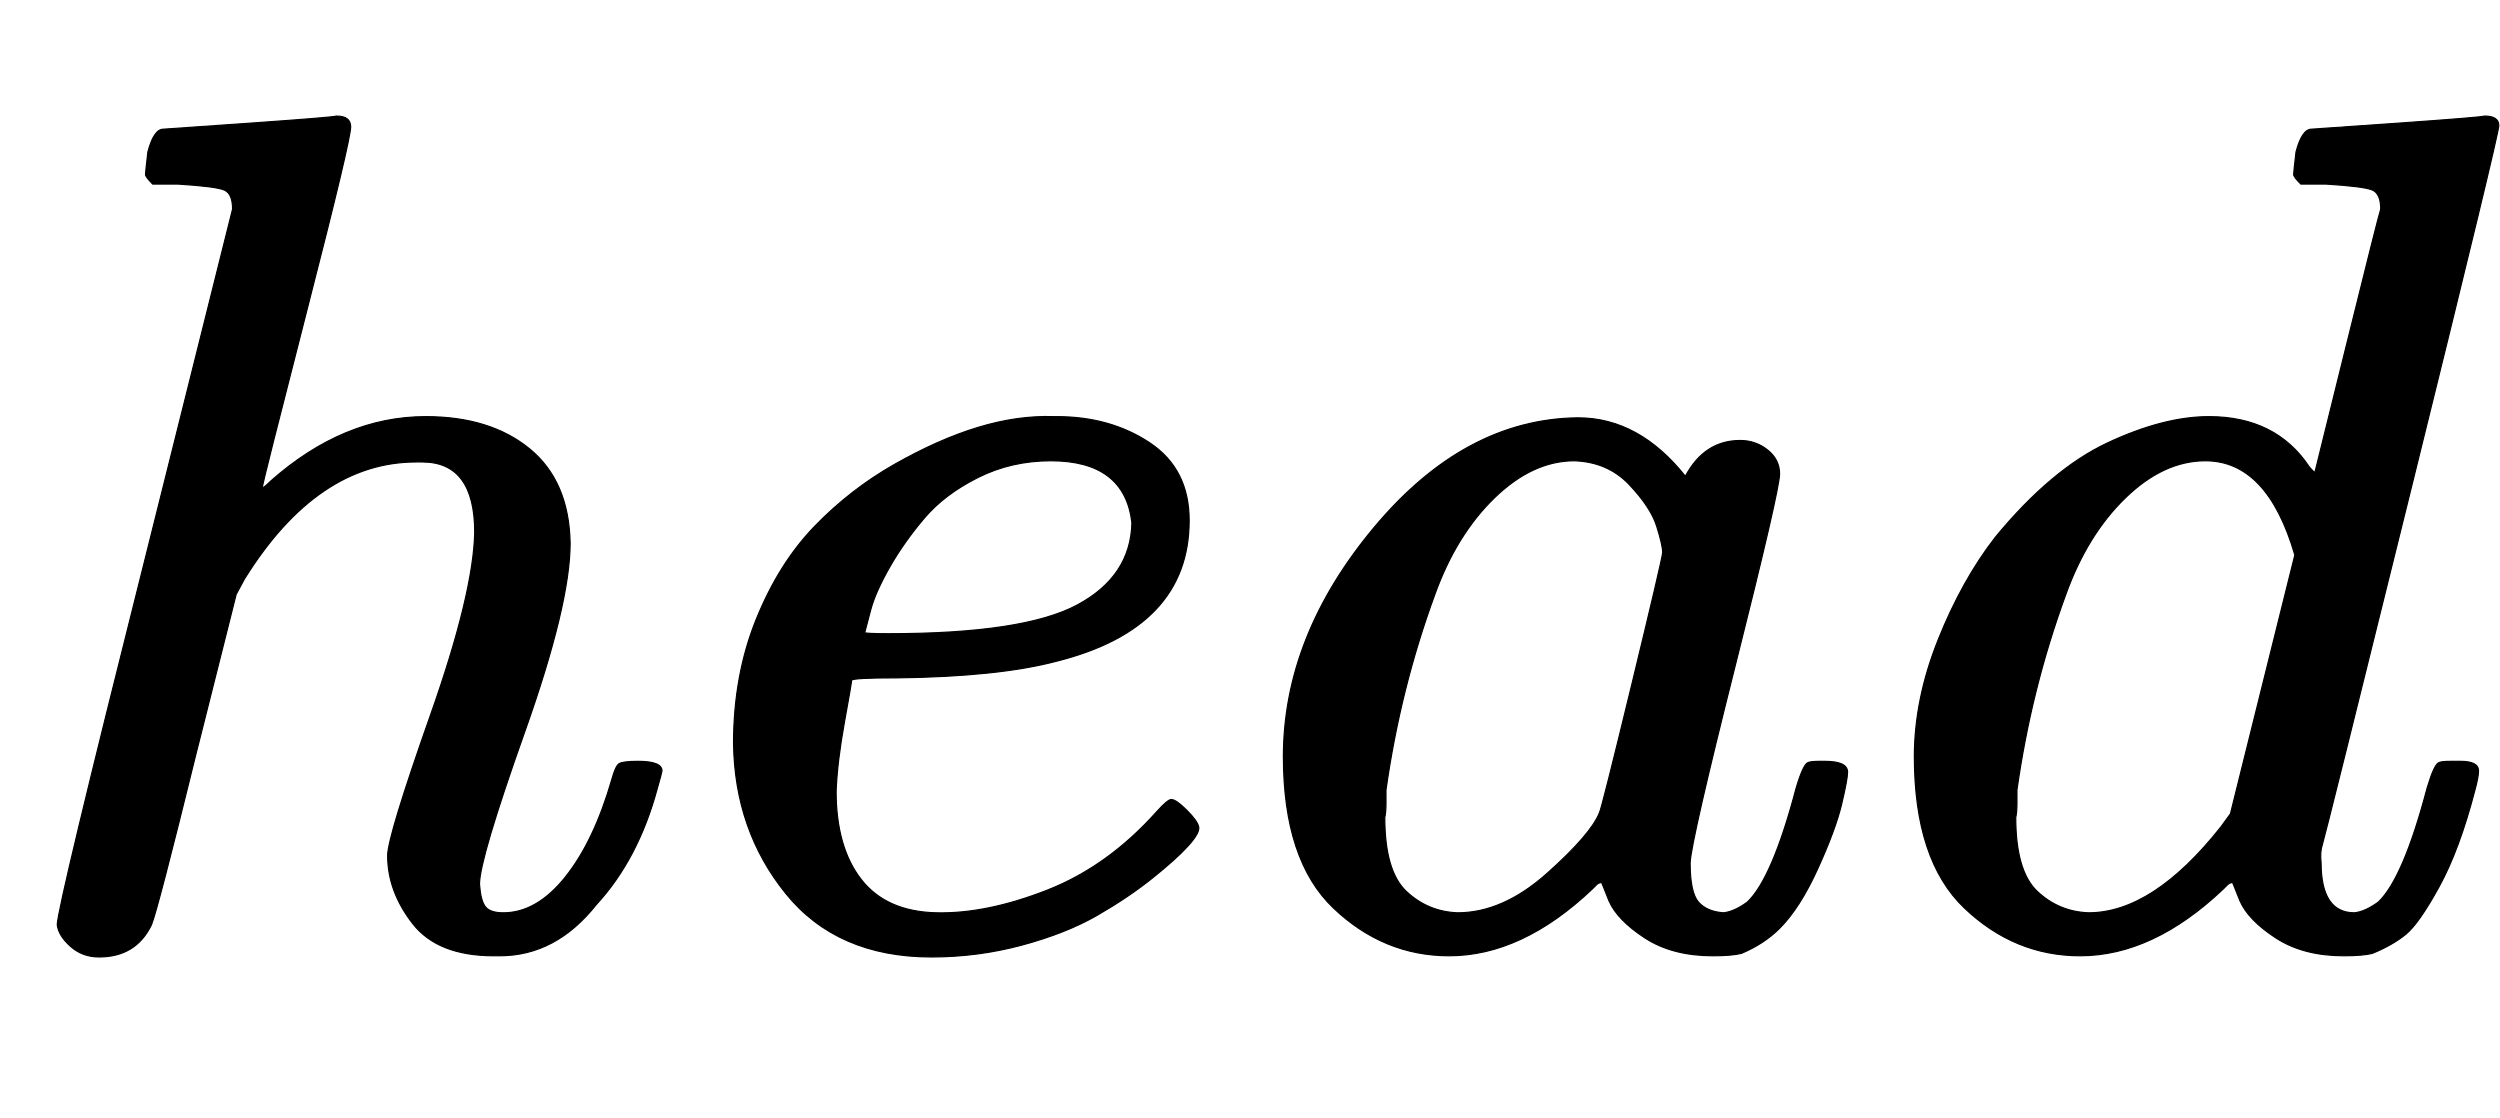
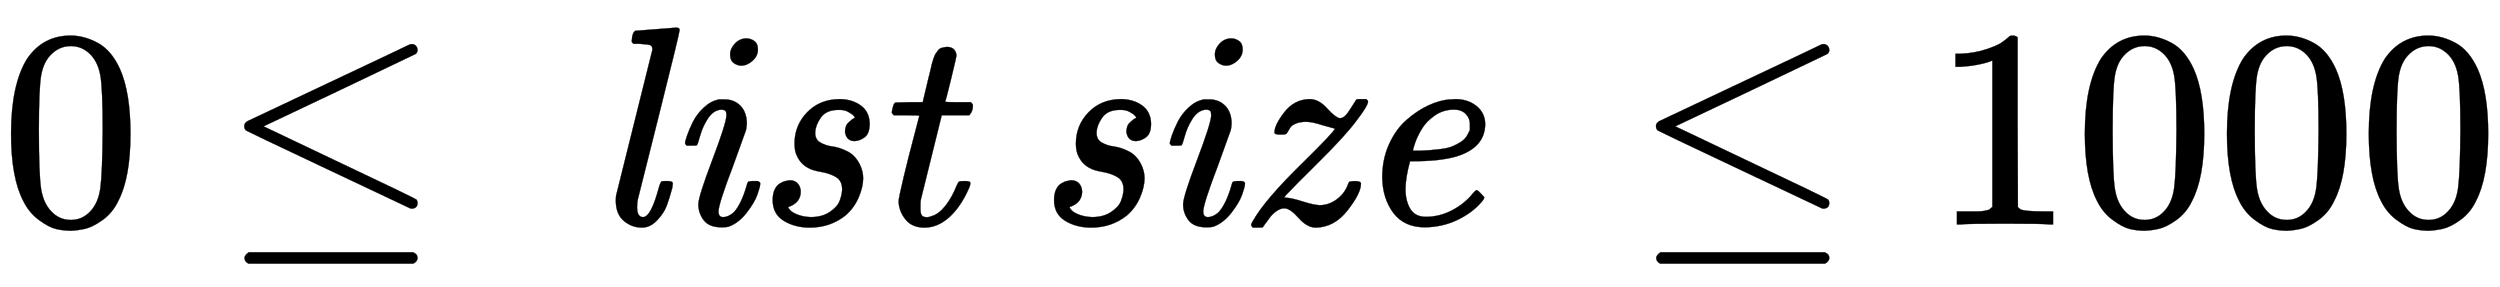
- <svg xmlns="http://www.w3.org/2000/svg" width="4.868ex" height="2.176ex" style="vertical-align: -0.338ex;" viewBox="0 -791.3 2096 936.9" role="img" focusable="false">
+ <svg xmlns="http://www.w3.org/2000/svg" width="20.47ex" height="2.343ex" style="vertical-align: -0.505ex;" viewBox="0 -791.3 8813.6 1008.6" role="img" focusable="false">
  <g stroke="currentColor" fill="currentColor" stroke-width="0" transform="matrix(1 0 0 -1 0 0)">
-     <path stroke-width="1" d="M137 683Q138 683 209 688T282 694Q294 694 294 685Q294 674 258 534Q220 386 220 383Q220 381 227 388Q288 442 357 442Q411 442 444 415T478 336Q478 285 440 178T402 50Q403 36 407 31T422 26Q450 26 474 56T513 138Q516 149 519 151T535 153Q555 153 555 145Q555 144 551 130Q535 71 500 33Q466 -10 419 -10H414Q367 -10 346 17T325 74Q325 90 361 192T398 345Q398 404 354 404H349Q266 404 205 306L198 293L164 158Q132 28 127 16Q114 -11 83 -11Q69 -11 59 -2T48 16Q48 30 121 320L195 616Q195 629 188 632T149 637H128Q122 643 122 645T124 664Q129 683 137 683Z" />
-     <g transform="translate(576,0)">
-       <path stroke-width="1" d="M39 168Q39 225 58 272T107 350T174 402T244 433T307 442H310Q355 442 388 420T421 355Q421 265 310 237Q261 224 176 223Q139 223 138 221Q138 219 132 186T125 128Q125 81 146 54T209 26T302 45T394 111Q403 121 406 121Q410 121 419 112T429 98T420 82T390 55T344 24T281 -1T205 -11Q126 -11 83 42T39 168ZM373 353Q367 405 305 405Q272 405 244 391T199 357T170 316T154 280T149 261Q149 260 169 260Q282 260 327 284T373 353Z" />
+     <path stroke-width="1" d="M96 585Q152 666 249 666Q297 666 345 640T423 548Q460 465 460 320Q460 165 417 83Q397 41 362 16T301 -15T250 -22Q224 -22 198 -16T137 16T82 83Q39 165 39 320Q39 494 96 585ZM321 597Q291 629 250 629Q208 629 178 597Q153 571 145 525T137 333Q137 175 145 125T181 46Q209 16 250 16Q290 16 318 46Q347 76 354 130T362 333Q362 478 354 524T321 597Z" />
+     <g transform="translate(778,0)">
+       <path stroke-width="1" d="M674 636Q682 636 688 630T694 615T687 601Q686 600 417 472L151 346L399 228Q687 92 691 87Q694 81 694 76Q694 58 676 56H670L382 192Q92 329 90 331Q83 336 83 348Q84 359 96 365Q104 369 382 500T665 634Q669 636 674 636ZM84 -118Q84 -108 99 -98H678Q694 -104 694 -118Q694 -130 679 -138H98Q84 -131 84 -118Z" />
    </g>
-     <g transform="translate(1043,0)">
-       <path stroke-width="1" d="M33 157Q33 258 109 349T280 441Q331 441 370 392Q386 422 416 422Q429 422 439 414T449 394Q449 381 412 234T374 68Q374 43 381 35T402 26Q411 27 422 35Q443 55 463 131Q469 151 473 152Q475 153 483 153H487Q506 153 506 144Q506 138 501 117T481 63T449 13Q436 0 417 -8Q409 -10 393 -10Q359 -10 336 5T306 36L300 51Q299 52 296 50Q294 48 292 46Q233 -10 172 -10Q117 -10 75 30T33 157ZM351 328Q351 334 346 350T323 385T277 405Q242 405 210 374T160 293Q131 214 119 129Q119 126 119 118T118 106Q118 61 136 44T179 26Q217 26 254 59T298 110Q300 114 325 217T351 328Z" />
+     <g transform="translate(1834,0)">
+       <path stroke-width="1" d="M162 61Q162 26 183 26Q211 26 239 131Q245 151 249 152Q252 153 261 153H266H271Q288 153 288 144Q288 143 286 129Q276 91 266 65T232 14T179 -11Q144 -11 116 12T87 81Q87 96 88 102L216 616Q216 629 209 632T170 637H149Q143 643 143 645T145 664Q150 683 158 683Q163 683 223 688T300 694Q312 694 312 686Q312 676 240 389L164 86Q162 74 162 61Z" transform="translate(250,0)" />
+       <path stroke-width="1" d="M234 599Q234 620 251 638T292 656Q306 656 319 647T332 617Q332 594 313 577T273 560Q260 560 247 569T234 599ZM75 287Q75 292 82 313T103 362T142 413T196 441H214Q248 441 270 419T293 357Q292 338 289 330T245 208Q193 72 193 46Q193 26 209 26Q228 26 247 43Q273 71 292 136Q295 148 297 150T311 153H317Q327 153 330 153T337 150T340 143Q340 133 330 105T292 41T228 -8Q220 -10 204 -10Q160 -10 141 15T122 71Q122 98 171 227T221 384Q221 396 218 400T203 405Q175 403 156 374T128 312T116 279Q115 278 97 278H81Q75 284 75 287Z" transform="translate(506,0)" />
+       <path stroke-width="1" d="M153 285Q153 349 197 395T311 442Q355 442 386 420T418 356Q418 321 401 308T365 294Q336 294 331 326Q331 336 334 345T343 359T353 368T362 374L366 376Q365 379 362 383T344 396T308 404Q265 404 246 377T226 325T244 289T287 275T339 258T383 212Q395 188 395 163Q395 132 379 95T333 32Q279 -11 207 -11Q154 -11 115 13T76 86Q76 108 83 123T102 145T121 153T135 156Q154 156 164 145T175 117Q175 82 142 66L132 62Q131 62 131 61Q131 57 139 49T166 34T210 26Q250 26 277 44T312 83T321 123Q321 153 301 166T248 185T204 198Q176 211 162 241Q153 258 153 285Z" transform="translate(814,0)" />
+       <path stroke-width="1" d="M94 385Q87 392 87 395Q87 399 90 411T95 425Q97 430 103 430T149 431H196L215 511Q218 521 222 539T228 565T234 585T242 603T251 615T264 623T281 626Q311 626 315 597Q315 591 296 513T275 433Q275 431 320 431H366Q373 424 373 420Q373 398 360 385H263L189 86Q188 80 188 61V54Q188 29 201 27Q213 23 229 30Q253 37 276 66T316 138Q321 149 324 151T342 153H347Q364 153 364 146T360 130Q331 63 290 26T202 -11Q158 -11 135 18T111 81Q111 93 129 168T166 314L184 383Q184 385 139 385H94Z" transform="translate(1223,0)" />
+       <path stroke-width="1" d="M153 285Q153 349 197 395T311 442Q355 442 386 420T418 356Q418 321 401 308T365 294Q336 294 331 326Q331 336 334 345T343 359T353 368T362 374L366 376Q365 379 362 383T344 396T308 404Q265 404 246 377T226 325T244 289T287 275T339 258T383 212Q395 188 395 163Q395 132 379 95T333 32Q279 -11 207 -11Q154 -11 115 13T76 86Q76 108 83 123T102 145T121 153T135 156Q154 156 164 145T175 117Q175 82 142 66L132 62Q131 62 131 61Q131 57 139 49T166 34T210 26Q250 26 277 44T312 83T321 123Q321 153 301 166T248 185T204 198Q176 211 162 241Q153 258 153 285Z" transform="translate(1806,0)" />
+       <path stroke-width="1" d="M234 599Q234 620 251 638T292 656Q306 656 319 647T332 617Q332 594 313 577T273 560Q260 560 247 569T234 599ZM75 287Q75 292 82 313T103 362T142 413T196 441H214Q248 441 270 419T293 357Q292 338 289 330T245 208Q193 72 193 46Q193 26 209 26Q228 26 247 43Q273 71 292 136Q295 148 297 150T311 153H317Q327 153 330 153T337 150T340 143Q340 133 330 105T292 41T228 -8Q220 -10 204 -10Q160 -10 141 15T122 71Q122 98 171 227T221 384Q221 396 218 400T203 405Q175 403 156 374T128 312T116 279Q115 278 97 278H81Q75 284 75 287Z" transform="translate(2215,0)" />
+       <path stroke-width="1" d="M160 317Q158 317 155 317Q136 317 136 324Q136 351 171 396T260 442Q292 442 321 410T365 375H369Q384 375 404 408L425 441Q427 442 444 442H460Q466 436 466 434Q466 419 426 367Q387 314 294 222T178 105L170 95L181 94Q198 93 236 81T295 68Q328 68 356 89T395 141Q398 150 401 151T419 153Q441 153 441 144Q441 110 394 50T282 -11Q251 -11 221 23T171 57Q157 57 143 47T121 26T104 3T95 -10Q93 -11 76 -11H60Q54 -5 54 -2Q54 3 61 14Q103 88 233 215Q349 329 349 338L302 351Q269 362 247 362Q227 362 212 356T192 342T183 327T178 320Q175 317 160 317Z" transform="translate(2523,0)" />
+       <path stroke-width="1" d="M107 166Q107 230 131 283T193 369T270 420T345 441Q346 441 352 441T361 442H364Q409 442 439 418T470 355Q470 270 366 239Q308 223 218 223H205Q189 164 189 125Q189 83 206 55T261 27Q309 27 353 50T426 109Q436 121 440 121T453 111T466 97Q469 92 455 77Q424 41 372 16T258 -10Q184 -10 146 41T107 166ZM416 333T416 354T401 390T360 405Q322 405 292 384T246 336T223 288T215 261Q215 260 240 260Q262 261 276 262T314 266T353 275T384 291T408 317Z" transform="translate(2932,0)" />
    </g>
-     <g transform="translate(1572,0)">
-       <path stroke-width="1" d="M366 683Q367 683 438 688T511 694Q523 694 523 686Q523 679 450 384T375 83T374 68Q374 26 402 26Q411 27 422 35Q443 55 463 131Q469 151 473 152Q475 153 483 153H487H491Q506 153 506 145Q506 140 503 129Q490 79 473 48T445 8T417 -8Q409 -10 393 -10Q359 -10 336 5T306 36L300 51Q299 52 296 50Q294 48 292 46Q233 -10 172 -10Q117 -10 75 30T33 157Q33 205 53 255T101 341Q148 398 195 420T280 442Q336 442 364 400Q369 394 369 396Q370 400 396 505T424 616Q424 629 417 632T378 637H357Q351 643 351 645T353 664Q358 683 366 683ZM352 326Q329 405 277 405Q242 405 210 374T160 293Q131 214 119 129Q119 126 119 118T118 106Q118 61 136 44T179 26Q233 26 290 98L298 109L352 326Z" />
+     <g transform="translate(5755,0)">
+       <path stroke-width="1" d="M674 636Q682 636 688 630T694 615T687 601Q686 600 417 472L151 346L399 228Q687 92 691 87Q694 81 694 76Q694 58 676 56H670L382 192Q92 329 90 331Q83 336 83 348Q84 359 96 365Q104 369 382 500T665 634Q669 636 674 636ZM84 -118Q84 -108 99 -98H678Q694 -104 694 -118Q694 -130 679 -138H98Q84 -131 84 -118Z" />
+     </g>
+     <g transform="translate(6811,0)">
+       <path stroke-width="1" d="M213 578L200 573Q186 568 160 563T102 556H83V602H102Q149 604 189 617T245 641T273 663Q275 666 285 666Q294 666 302 660V361L303 61Q310 54 315 52T339 48T401 46H427V0H416Q395 3 257 3Q121 3 100 0H88V46H114Q136 46 152 46T177 47T193 50T201 52T207 57T213 61V578Z" />
+       <path stroke-width="1" d="M96 585Q152 666 249 666Q297 666 345 640T423 548Q460 465 460 320Q460 165 417 83Q397 41 362 16T301 -15T250 -22Q224 -22 198 -16T137 16T82 83Q39 165 39 320Q39 494 96 585ZM321 597Q291 629 250 629Q208 629 178 597Q153 571 145 525T137 333Q137 175 145 125T181 46Q209 16 250 16Q290 16 318 46Q347 76 354 130T362 333Q362 478 354 524T321 597Z" transform="translate(500,0)" />
+       <path stroke-width="1" d="M96 585Q152 666 249 666Q297 666 345 640T423 548Q460 465 460 320Q460 165 417 83Q397 41 362 16T301 -15T250 -22Q224 -22 198 -16T137 16T82 83Q39 165 39 320Q39 494 96 585ZM321 597Q291 629 250 629Q208 629 178 597Q153 571 145 525T137 333Q137 175 145 125T181 46Q209 16 250 16Q290 16 318 46Q347 76 354 130T362 333Q362 478 354 524T321 597Z" transform="translate(1001,0)" />
+       <path stroke-width="1" d="M96 585Q152 666 249 666Q297 666 345 640T423 548Q460 465 460 320Q460 165 417 83Q397 41 362 16T301 -15T250 -22Q224 -22 198 -16T137 16T82 83Q39 165 39 320Q39 494 96 585ZM321 597Q291 629 250 629Q208 629 178 597Q153 571 145 525T137 333Q137 175 145 125T181 46Q209 16 250 16Q290 16 318 46Q347 76 354 130T362 333Q362 478 354 524T321 597Z" transform="translate(1501,0)" />
    </g>
  </g>
</svg>
